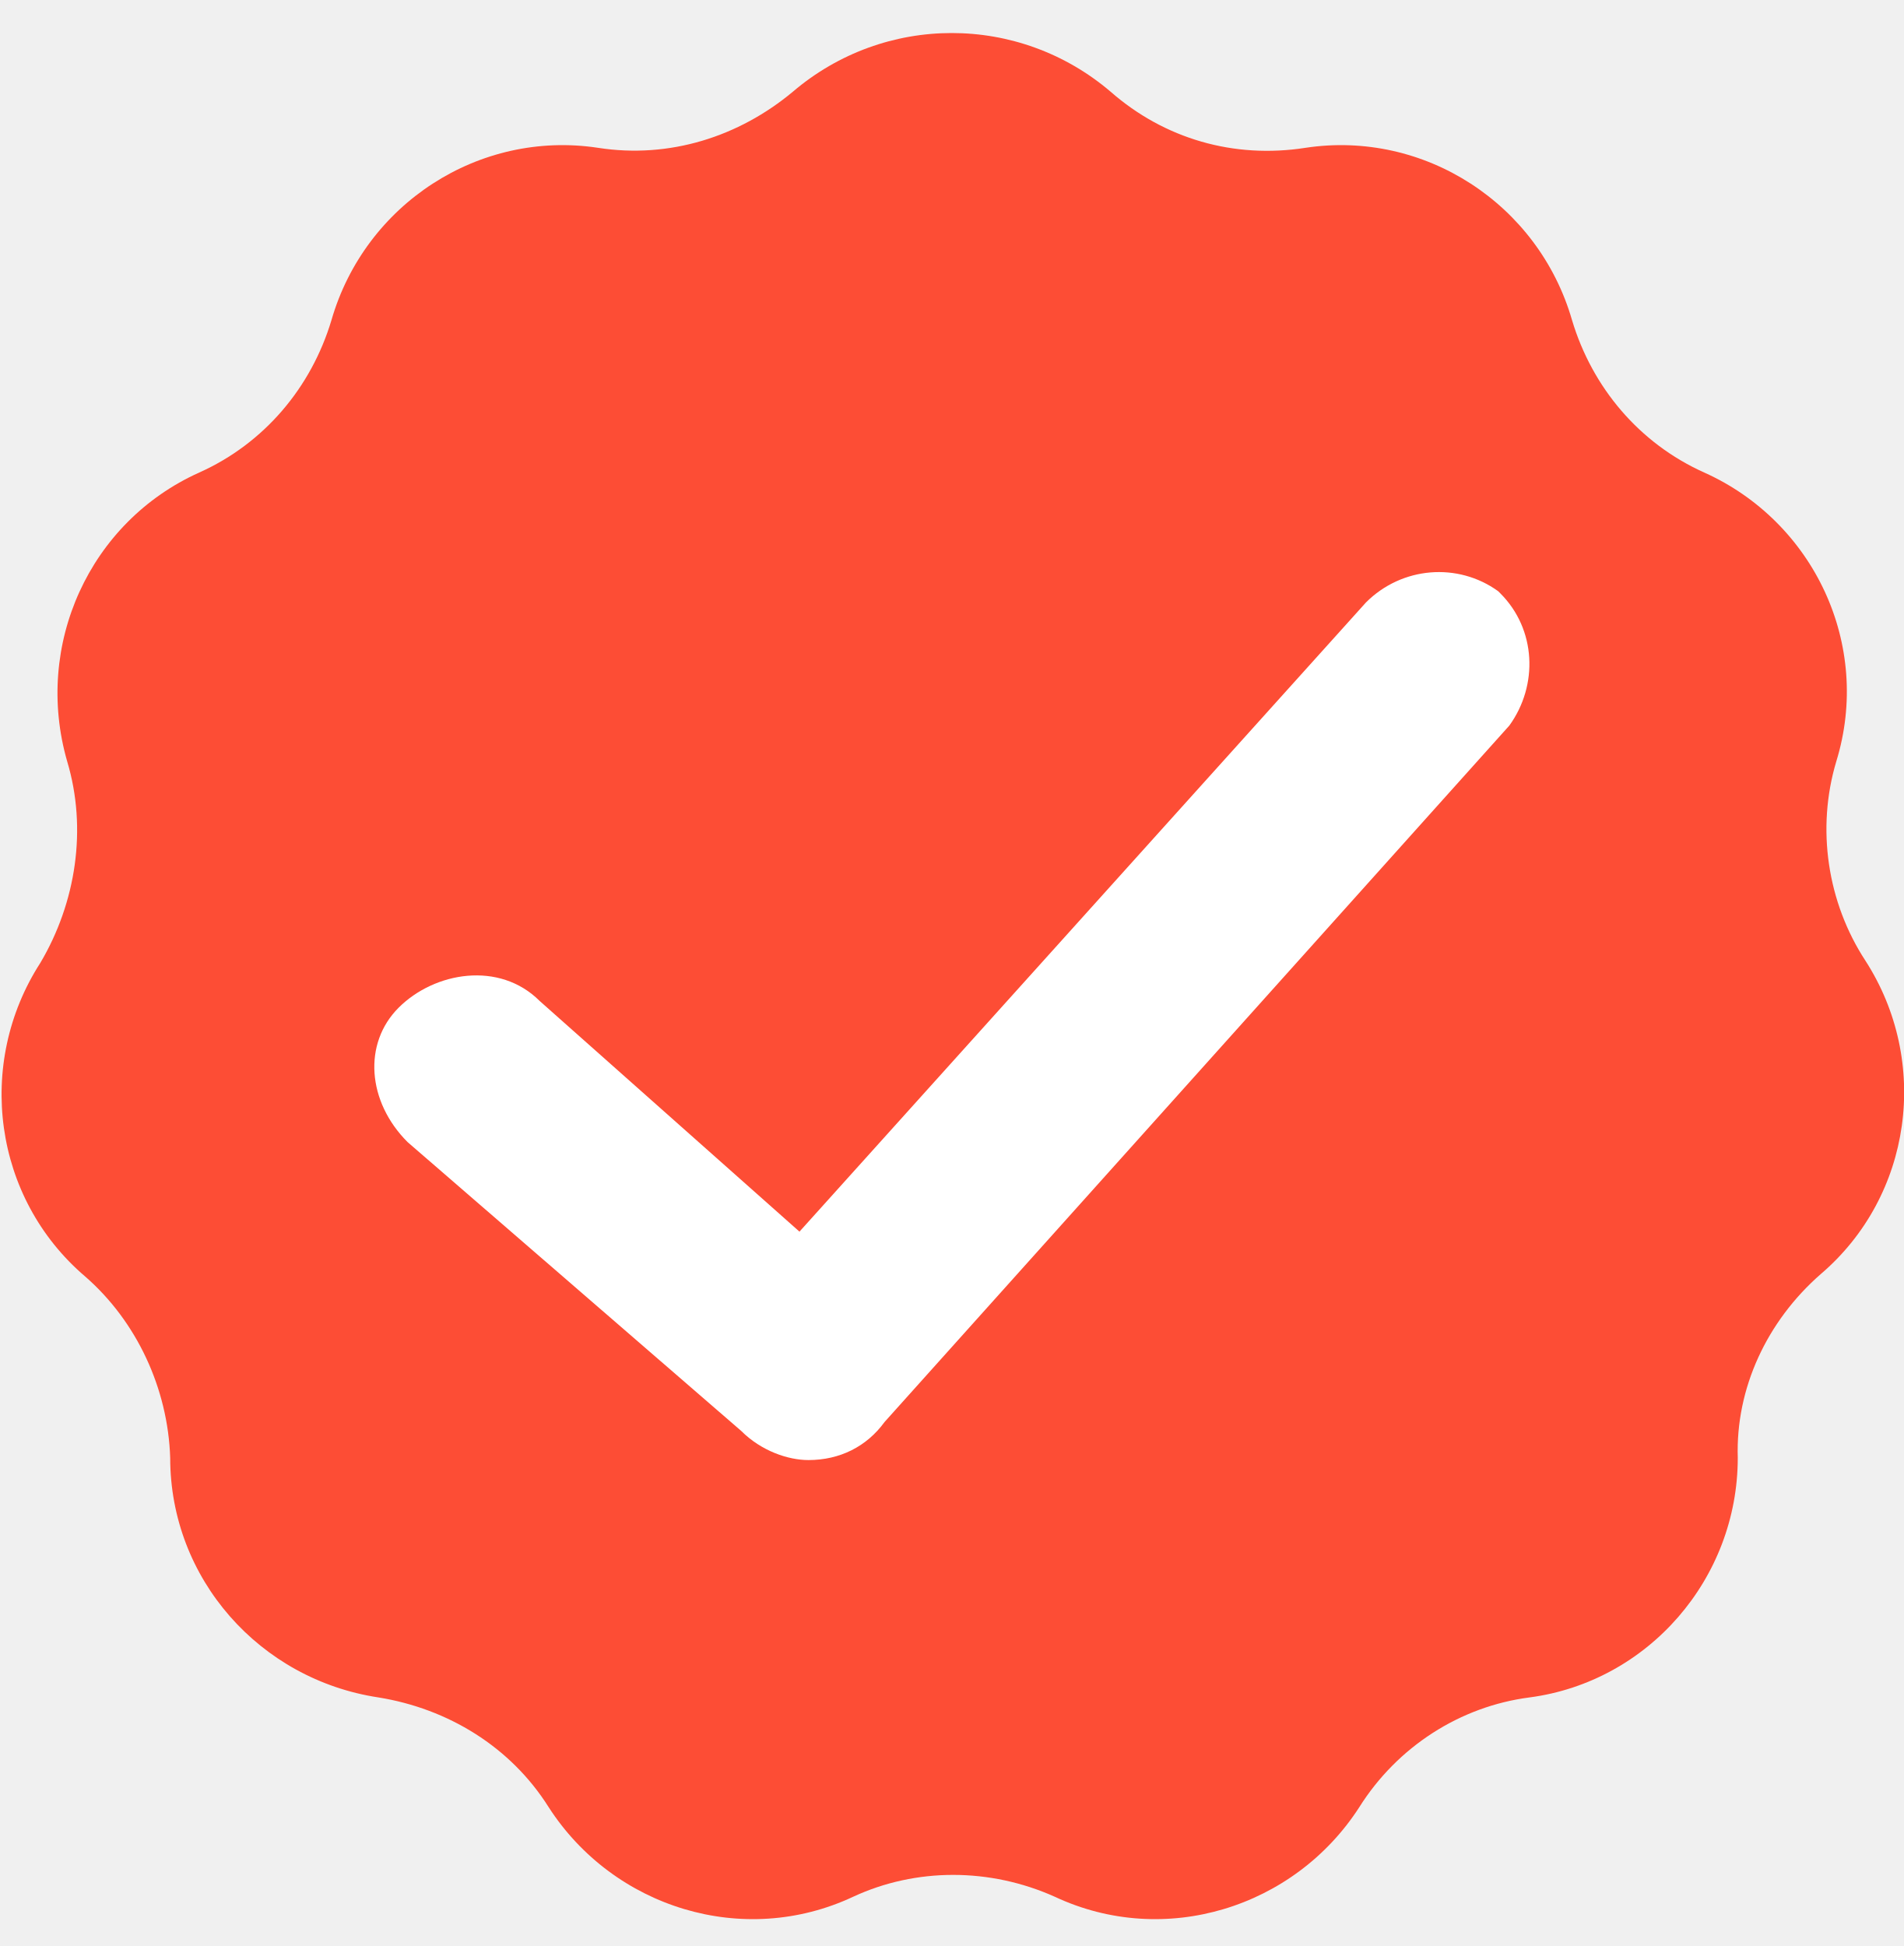
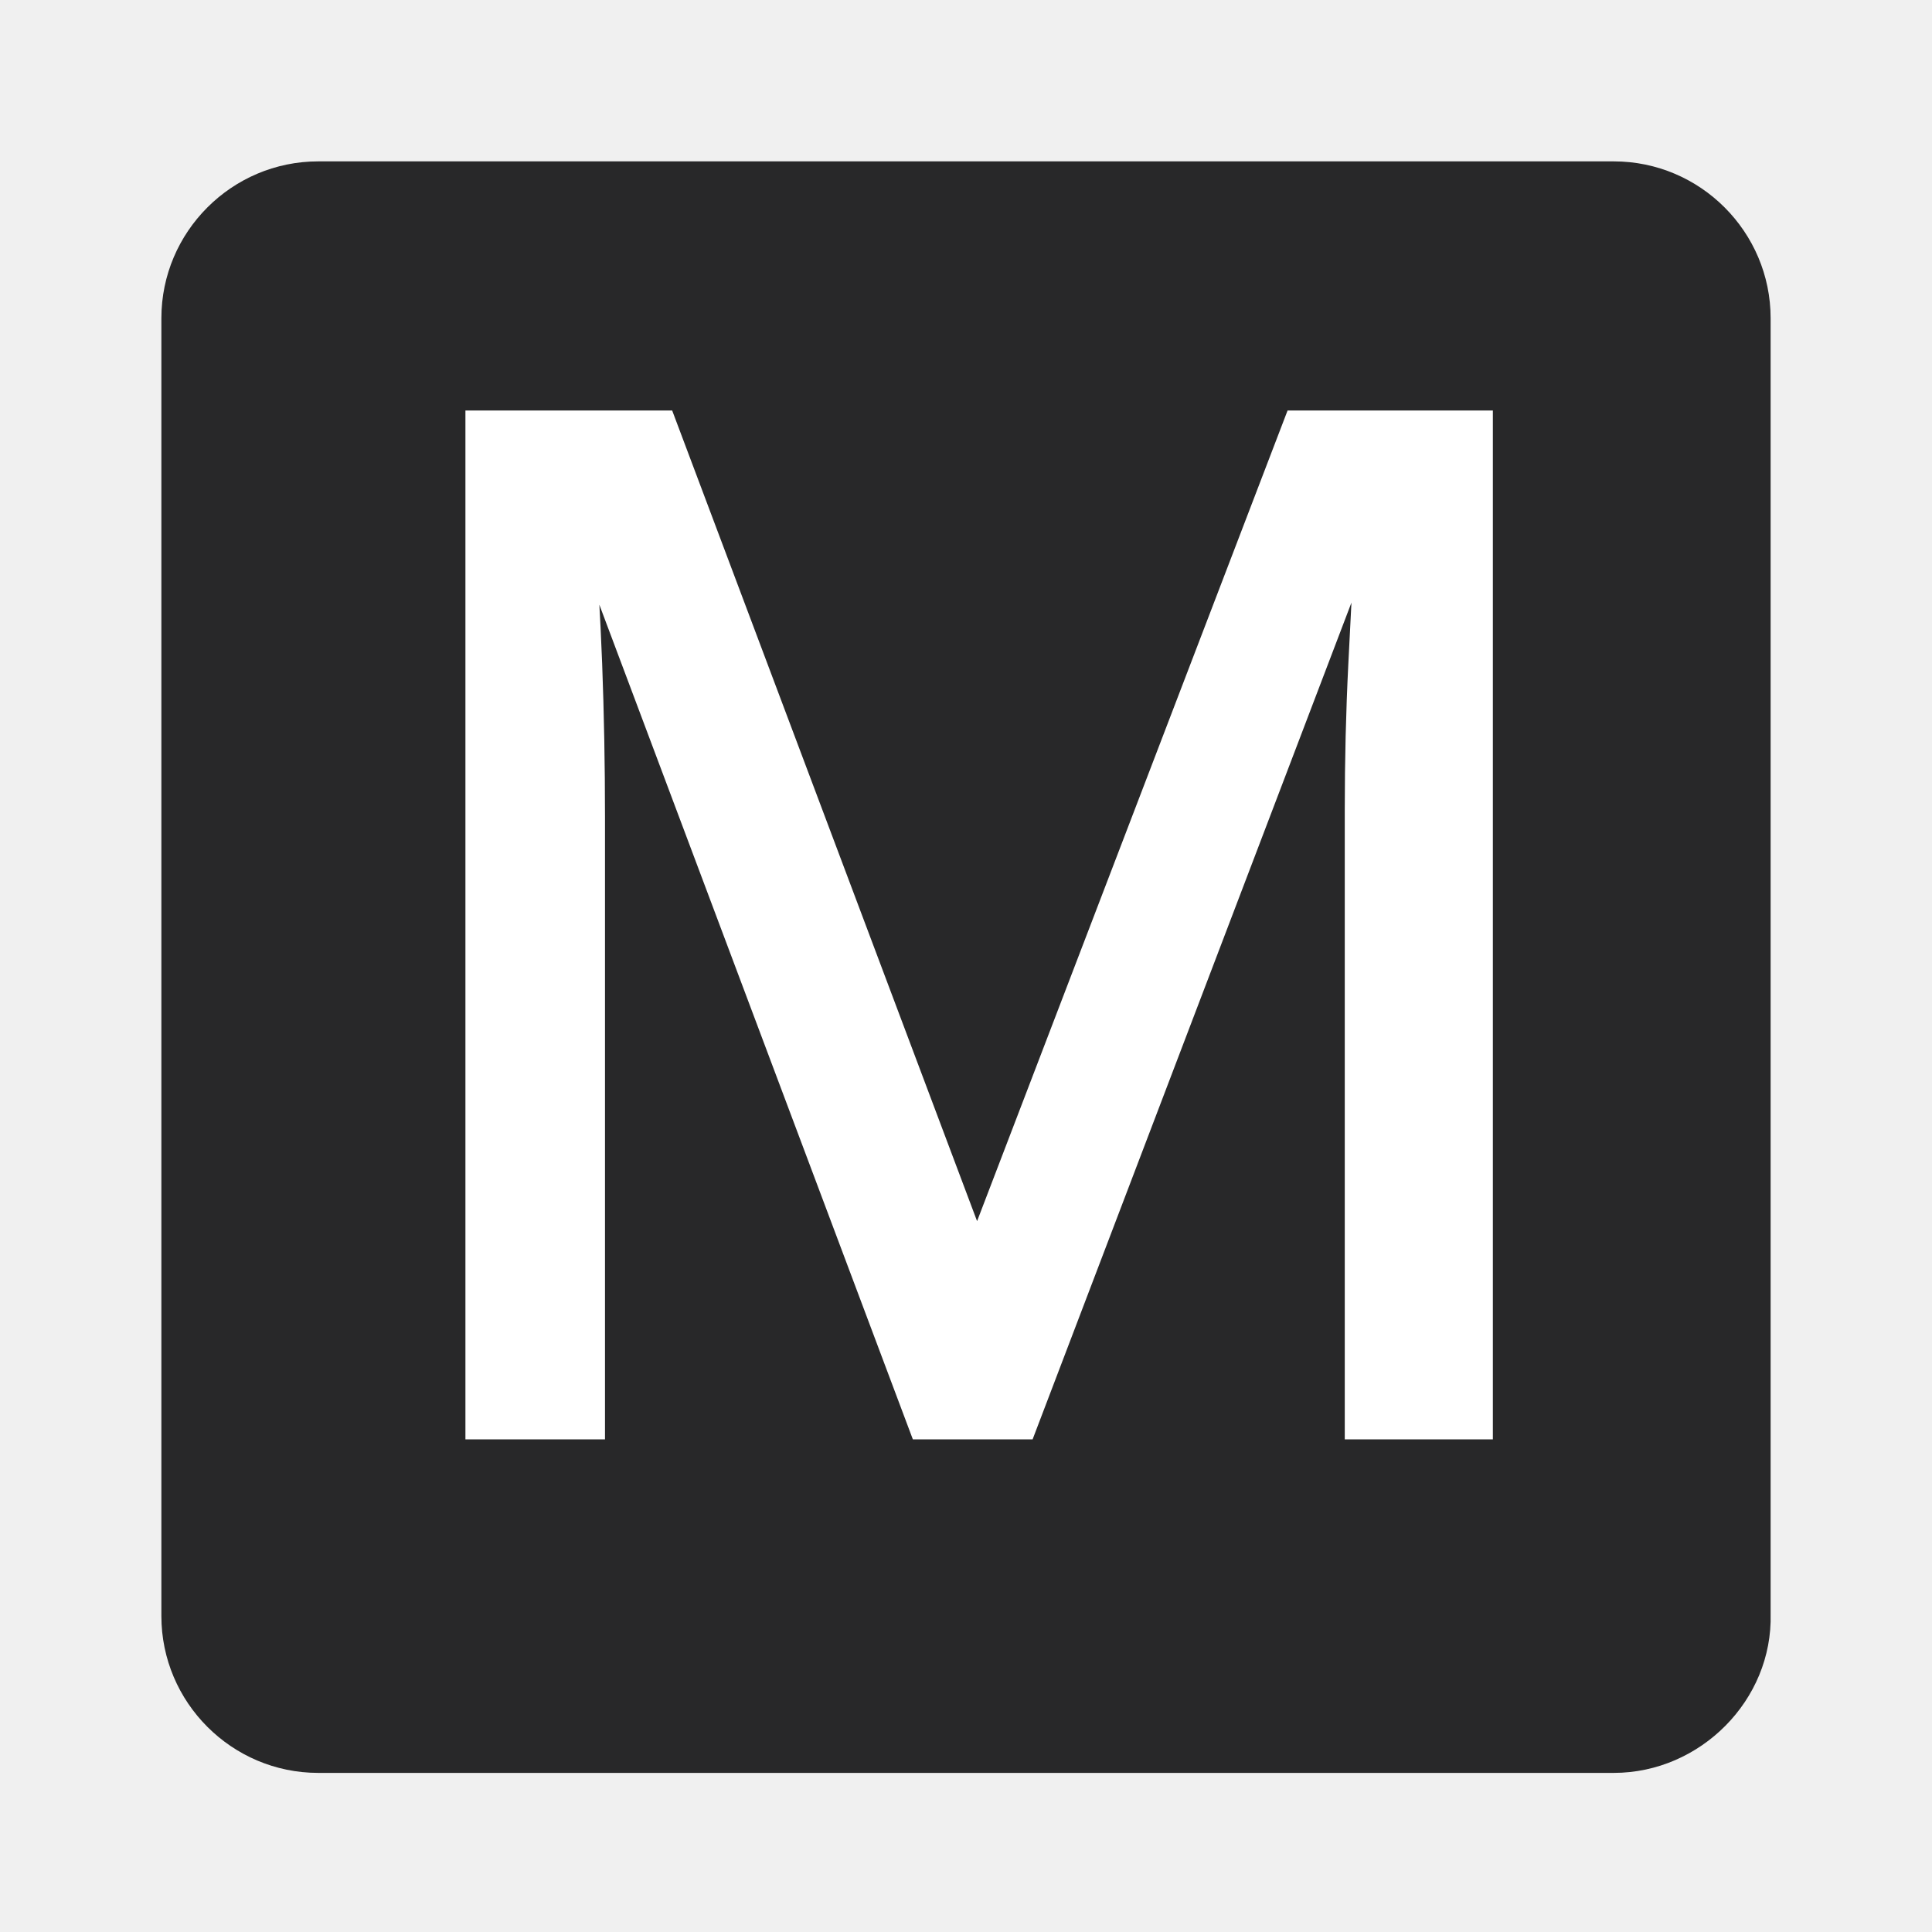
- <svg xmlns="http://www.w3.org/2000/svg" version="1.1" id="Слой_1" x="0px" y="0px" viewBox="0 0 85 86.9" style="enable-background:new 0 0 85 86.9;" xml:space="preserve">
+ <svg xmlns="http://www.w3.org/2000/svg" version="1.1" id="Слой_1" x="0px" y="0px" viewBox="0 0 85 85" style="enable-background:new 0 0 85 85;" xml:space="preserve">
  <style type="text/css">
- 	.st0{fill:#FD4D35;}
- 	.st1{fill:#FFFFFF;}
+ 	.st0{display:none;fill:#282829;}
+ 	.st1{display:none;fill:#FFFFFF;stroke:#282829;stroke-width:2;stroke-miterlimit:10;}
+ 	.st2{display:none;}
+ 	.st3{fill:#282829;}
+ 	.st4{fill:none;}
+ 	.st5{fill:#FFFFFF;stroke:#FFFFFF;stroke-miterlimit:10;}
+ 	.st6{font-family:'AGOpusHighResolution-Bold';}
+ 	.st7{font-size:62px;}
</style>
-   <path class="st0" d="M35.4,4.1c4.1-3.5,10.1-3.5,14.2,0c2.4,2.1,5.5,3,8.7,2.5c5.3-0.8,10.4,2.5,11.9,7.7c0.9,3,3,5.5,5.9,6.8  C81,23.3,83.6,28.8,82,34c-0.9,3-0.4,6.3,1.3,8.9c2.9,4.5,2.1,10.5-2,14c-2.4,2.1-3.8,5.1-3.7,8.2c0,5.4-4,10-9.3,10.7  c-3.1,0.4-5.9,2.2-7.6,4.9c-2.9,4.5-8.7,6.3-13.6,4c-2.9-1.3-6.2-1.3-9,0c-4.9,2.3-10.7,0.5-13.6-4c-1.7-2.7-4.5-4.4-7.6-4.9  c-5.3-0.8-9.3-5.3-9.3-10.7C7.5,62,6.1,59,3.8,57c-4.1-3.5-4.9-9.5-2-14C3.4,40.3,3.9,37,3,34c-1.5-5.2,1-10.7,5.9-12.9  c2.9-1.3,5-3.8,5.9-6.8c1.5-5.2,6.6-8.5,11.9-7.7C29.9,7.1,33,6.1,35.4,4.1z" />
-   <path class="st1" d="M36.1,65.2c-0.9,0-2.1-0.4-3-1.3L18.2,51c-1.8-1.8-2-4.4-0.4-6c1.6-1.6,4.5-2.1,6.3-0.3L35.7,55L61,26.9  c1.6-1.6,4.1-1.8,5.9-0.5l0.1,0.1c1.6,1.6,1.7,4.1,0.4,5.9L39.5,63.5C38.7,64.6,37.5,65.2,36.1,65.2z" />
+   <circle class="st0" cx="42.5" cy="-44.4" r="39.7" />
+   <circle class="st1" cx="42.5" cy="-44.4" r="39.7" />
+   <g class="st2">
+     <rect x="17" y="-65.9" style="display:inline;fill:none;" width="53.9" height="43" />
+     <text transform="matrix(1 0 0 1 17.0023 -23.5026)" style="display:inline;fill:#282829; font-family:'Prata-Regular'; font-size:53px;">M</text>
+   </g>
+   <path class="st3" d="M71,78H14c-3.8,0-6.9-3.1-6.9-6.9V14c0-3.8,3.1-6.9,6.9-6.9h57c3.8,0,6.9,3.1,6.9,6.9v57C78,74.8,74.8,78,71,78  z" />
+   <g>
+     <rect x="0" y="16.1" class="st4" width="85" height="86.9" />
+     <text transform="matrix(1 0 0 1 14.961 62.8256)" class="st5 st6 st7">M</text>
+   </g>
</svg>
